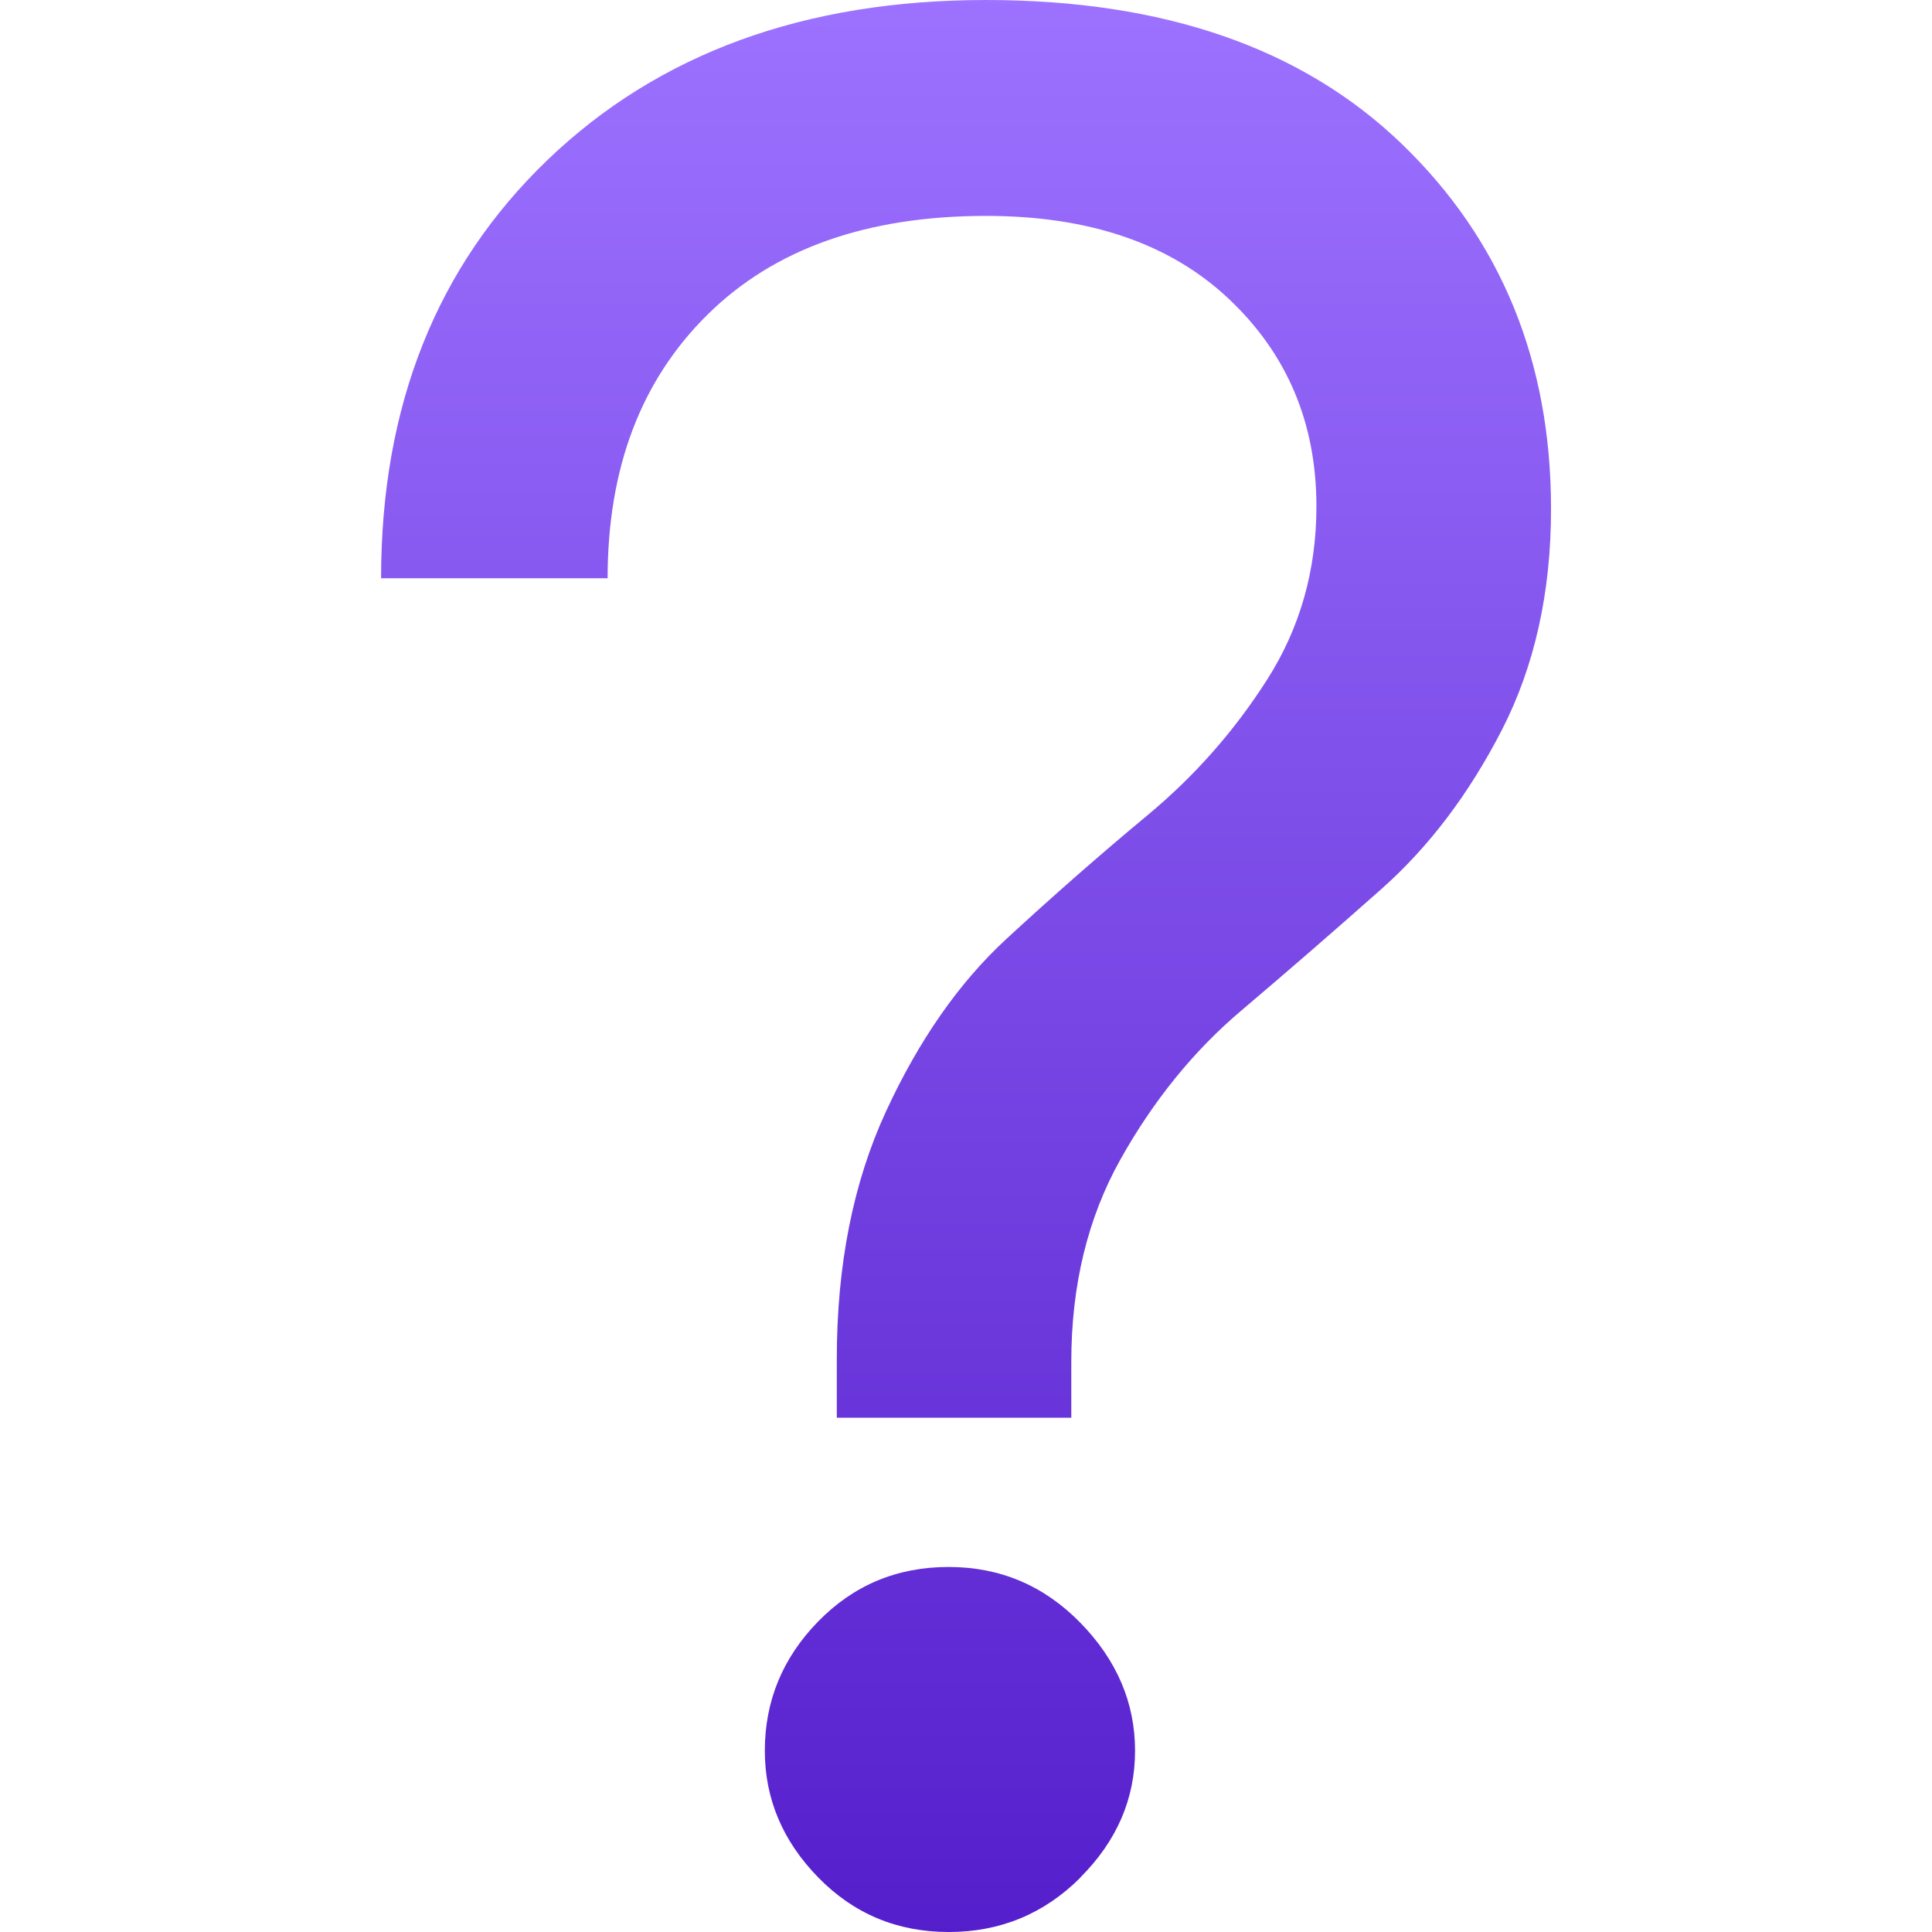
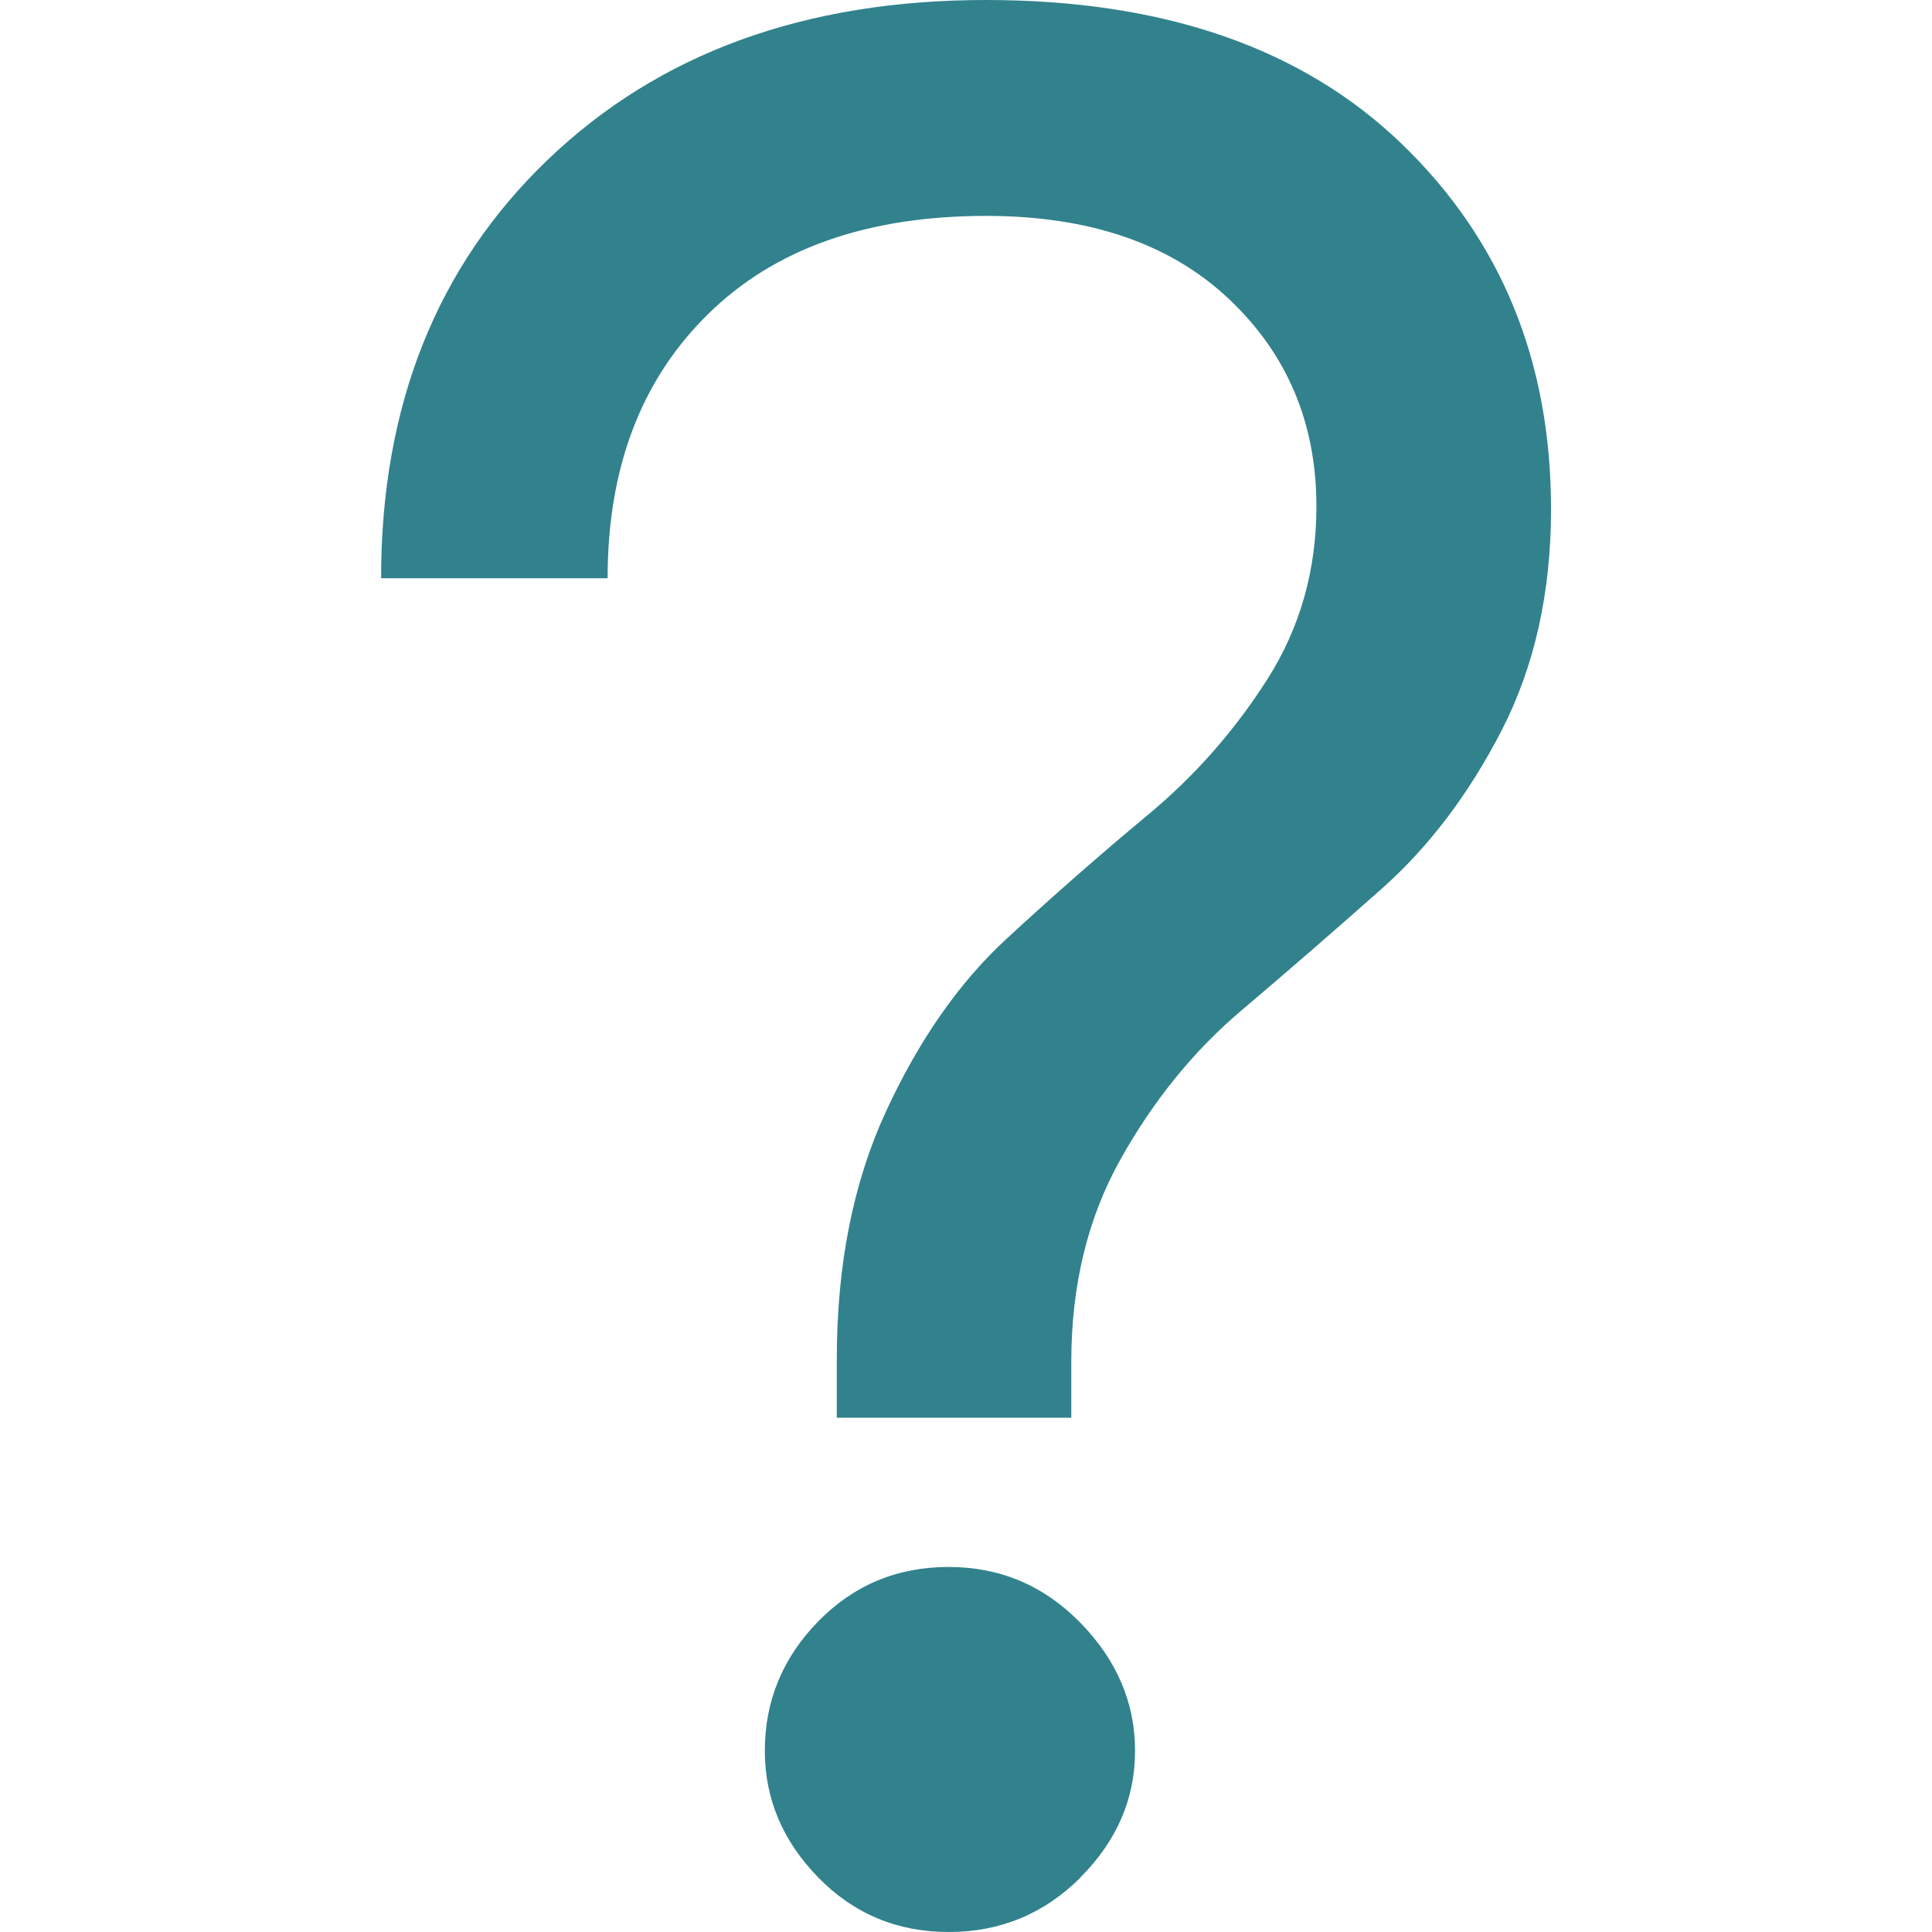
<svg xmlns="http://www.w3.org/2000/svg" width="16" height="16" version="1.1">
  <defs>
    <style id="current-color-scheme" type="text/css">
   .ColorScheme-Text { color: #31828c; } .ColorScheme-Highlight { color: #5294e2; }
  </style>
    <linearGradient id="arrongin" x1="0%" x2="0%" y1="0%" y2="100%">
      <stop offset="0%" style="stop-color: #dd9b44; stop-opacity: 1" />
      <stop offset="100%" style="stop-color: #ad6c16; stop-opacity: 1" />
    </linearGradient>
    <linearGradient id="aurora" x1="0%" x2="0%" y1="0%" y2="100%">
      <stop offset="0%" style="stop-color: #09D4DF; stop-opacity: 1" />
      <stop offset="100%" style="stop-color: #9269F4; stop-opacity: 1" />
    </linearGradient>
    <linearGradient id="cyberneon" x1="0%" x2="0%" y1="0%" y2="100%">
      <stop offset="0" style="stop-color: #0abdc6; stop-opacity: 1" />
      <stop offset="1" style="stop-color: #ea00d9; stop-opacity: 1" />
    </linearGradient>
    <linearGradient id="fitdance" x1="0%" x2="0%" y1="0%" y2="100%">
      <stop offset="0%" style="stop-color: #1AD6AB; stop-opacity: 1" />
      <stop offset="100%" style="stop-color: #329DB6; stop-opacity: 1" />
    </linearGradient>
    <linearGradient id="oomox" x1="0%" x2="0%" y1="0%" y2="100%">
      <stop offset="0%" style="stop-color: #9d72ff; stop-opacity: 1" />
      <stop offset="100%" style="stop-color: #551ecc; stop-opacity: 1" />
    </linearGradient>
    <linearGradient id="rainblue" x1="0%" x2="0%" y1="0%" y2="100%">
      <stop offset="0%" style="stop-color: #00F260; stop-opacity: 1" />
      <stop offset="100%" style="stop-color: #0575E6; stop-opacity: 1" />
    </linearGradient>
    <linearGradient id="sunrise" x1="0%" x2="0%" y1="0%" y2="100%">
      <stop offset="0%" style="stop-color: #FF8501; stop-opacity: 1" />
      <stop offset="100%" style="stop-color: #FFCB01; stop-opacity: 1" />
    </linearGradient>
    <linearGradient id="telinkrin" x1="0%" x2="0%" y1="0%" y2="100%">
      <stop offset="0%" style="stop-color: #b2ced6; stop-opacity: 1" />
      <stop offset="100%" style="stop-color: #6da5b7; stop-opacity: 1" />
    </linearGradient>
    <linearGradient id="60spsycho" x1="0%" x2="0%" y1="0%" y2="100%">
      <stop offset="0%" style="stop-color: #df5940; stop-opacity: 1" />
      <stop offset="25%" style="stop-color: #d8d15f; stop-opacity: 1" />
      <stop offset="50%" style="stop-color: #e9882a; stop-opacity: 1" />
      <stop offset="100%" style="stop-color: #279362; stop-opacity: 1" />
    </linearGradient>
    <linearGradient id="90ssummer" x1="0%" x2="0%" y1="0%" y2="100%">
      <stop offset="0%" style="stop-color: #f618c7; stop-opacity: 1" />
      <stop offset="20%" style="stop-color: #94ffab; stop-opacity: 1" />
      <stop offset="50%" style="stop-color: #fbfd54; stop-opacity: 1" />
      <stop offset="100%" style="stop-color: #0f83ae; stop-opacity: 1" />
    </linearGradient>
  </defs>
-   <path fill="url(#oomox)" class="ColorScheme-Text" fill-rule="evenodd" d="m 8.872,11.741 h -1.942 v -0.486 0 q 0,-1.17 0.408,-2.052 v 0 0 Q 7.746,8.32 8.331,7.779 v 0 0 Q 8.916,7.239 9.501,6.753 v 0 0 Q 10.086,6.268 10.494,5.628 v 0 0 q 0.408,-0.64 0.408,-1.434 v 0 0 q 0,-1.037 -0.728,-1.721 v 0 0 Q 9.446,1.788 8.166,1.788 v 0 0 q -1.479,0 -2.306,0.817 v 0 0 Q 5.032,3.421 5.032,4.789 v 0 H 3.156 v 0 q 0,-2.141 1.379,-3.465 v 0 0 Q 5.914,0 8.166,0 v 0 0 q 2.207,0 3.443,1.192 v 0 0 q 1.236,1.192 1.236,3.023 v 0 0 q 0,1.037 -0.408,1.832 v 0 0 Q 12.028,6.841 11.443,7.36 v 0 0 q -0.585,0.519 -1.17,1.015 v 0 0 Q 9.688,8.872 9.28,9.6 v 0 0 q -0.408,0.728 -0.408,1.677 v 0 z m 0.077,3.807 v 0 0 Q 8.497,16 7.857,16 v 0 0 q -0.64,0 -1.081,-0.452 v 0 0 Q 6.334,15.095 6.334,14.499 v 0 0 q 0,-0.618 0.441,-1.07 v 0 0 q 0.441,-0.452 1.081,-0.452 v 0 0 q 0.64,0 1.092,0.463 v 0 0 q 0.452,0.463 0.452,1.059 v 0 0 q 0,0.596 -0.452,1.048 z" />
+   <path fill="currentColor" fill-rule="evenodd" class="ColorScheme-Text" d="m 8.872,11.741 h -1.942 v -0.486 0 q 0,-1.17 0.408,-2.052 v 0 0 Q 7.746,8.32 8.331,7.779 v 0 0 Q 8.916,7.239 9.501,6.753 v 0 0 Q 10.086,6.268 10.494,5.628 v 0 0 q 0.408,-0.64 0.408,-1.434 v 0 0 q 0,-1.037 -0.728,-1.721 v 0 0 Q 9.446,1.788 8.166,1.788 v 0 0 q -1.479,0 -2.306,0.817 v 0 0 Q 5.032,3.421 5.032,4.789 v 0 H 3.156 v 0 q 0,-2.141 1.379,-3.465 v 0 0 Q 5.914,0 8.166,0 v 0 0 q 2.207,0 3.443,1.192 v 0 0 q 1.236,1.192 1.236,3.023 v 0 0 q 0,1.037 -0.408,1.832 v 0 0 Q 12.028,6.841 11.443,7.36 v 0 0 q -0.585,0.519 -1.17,1.015 v 0 0 Q 9.688,8.872 9.28,9.6 v 0 0 q -0.408,0.728 -0.408,1.677 v 0 z m 0.077,3.807 v 0 0 Q 8.497,16 7.857,16 v 0 0 q -0.64,0 -1.081,-0.452 v 0 0 Q 6.334,15.095 6.334,14.499 v 0 0 q 0,-0.618 0.441,-1.07 v 0 0 q 0.441,-0.452 1.081,-0.452 v 0 0 q 0.64,0 1.092,0.463 v 0 0 q 0.452,0.463 0.452,1.059 v 0 0 q 0,0.596 -0.452,1.048 z" />
</svg>
